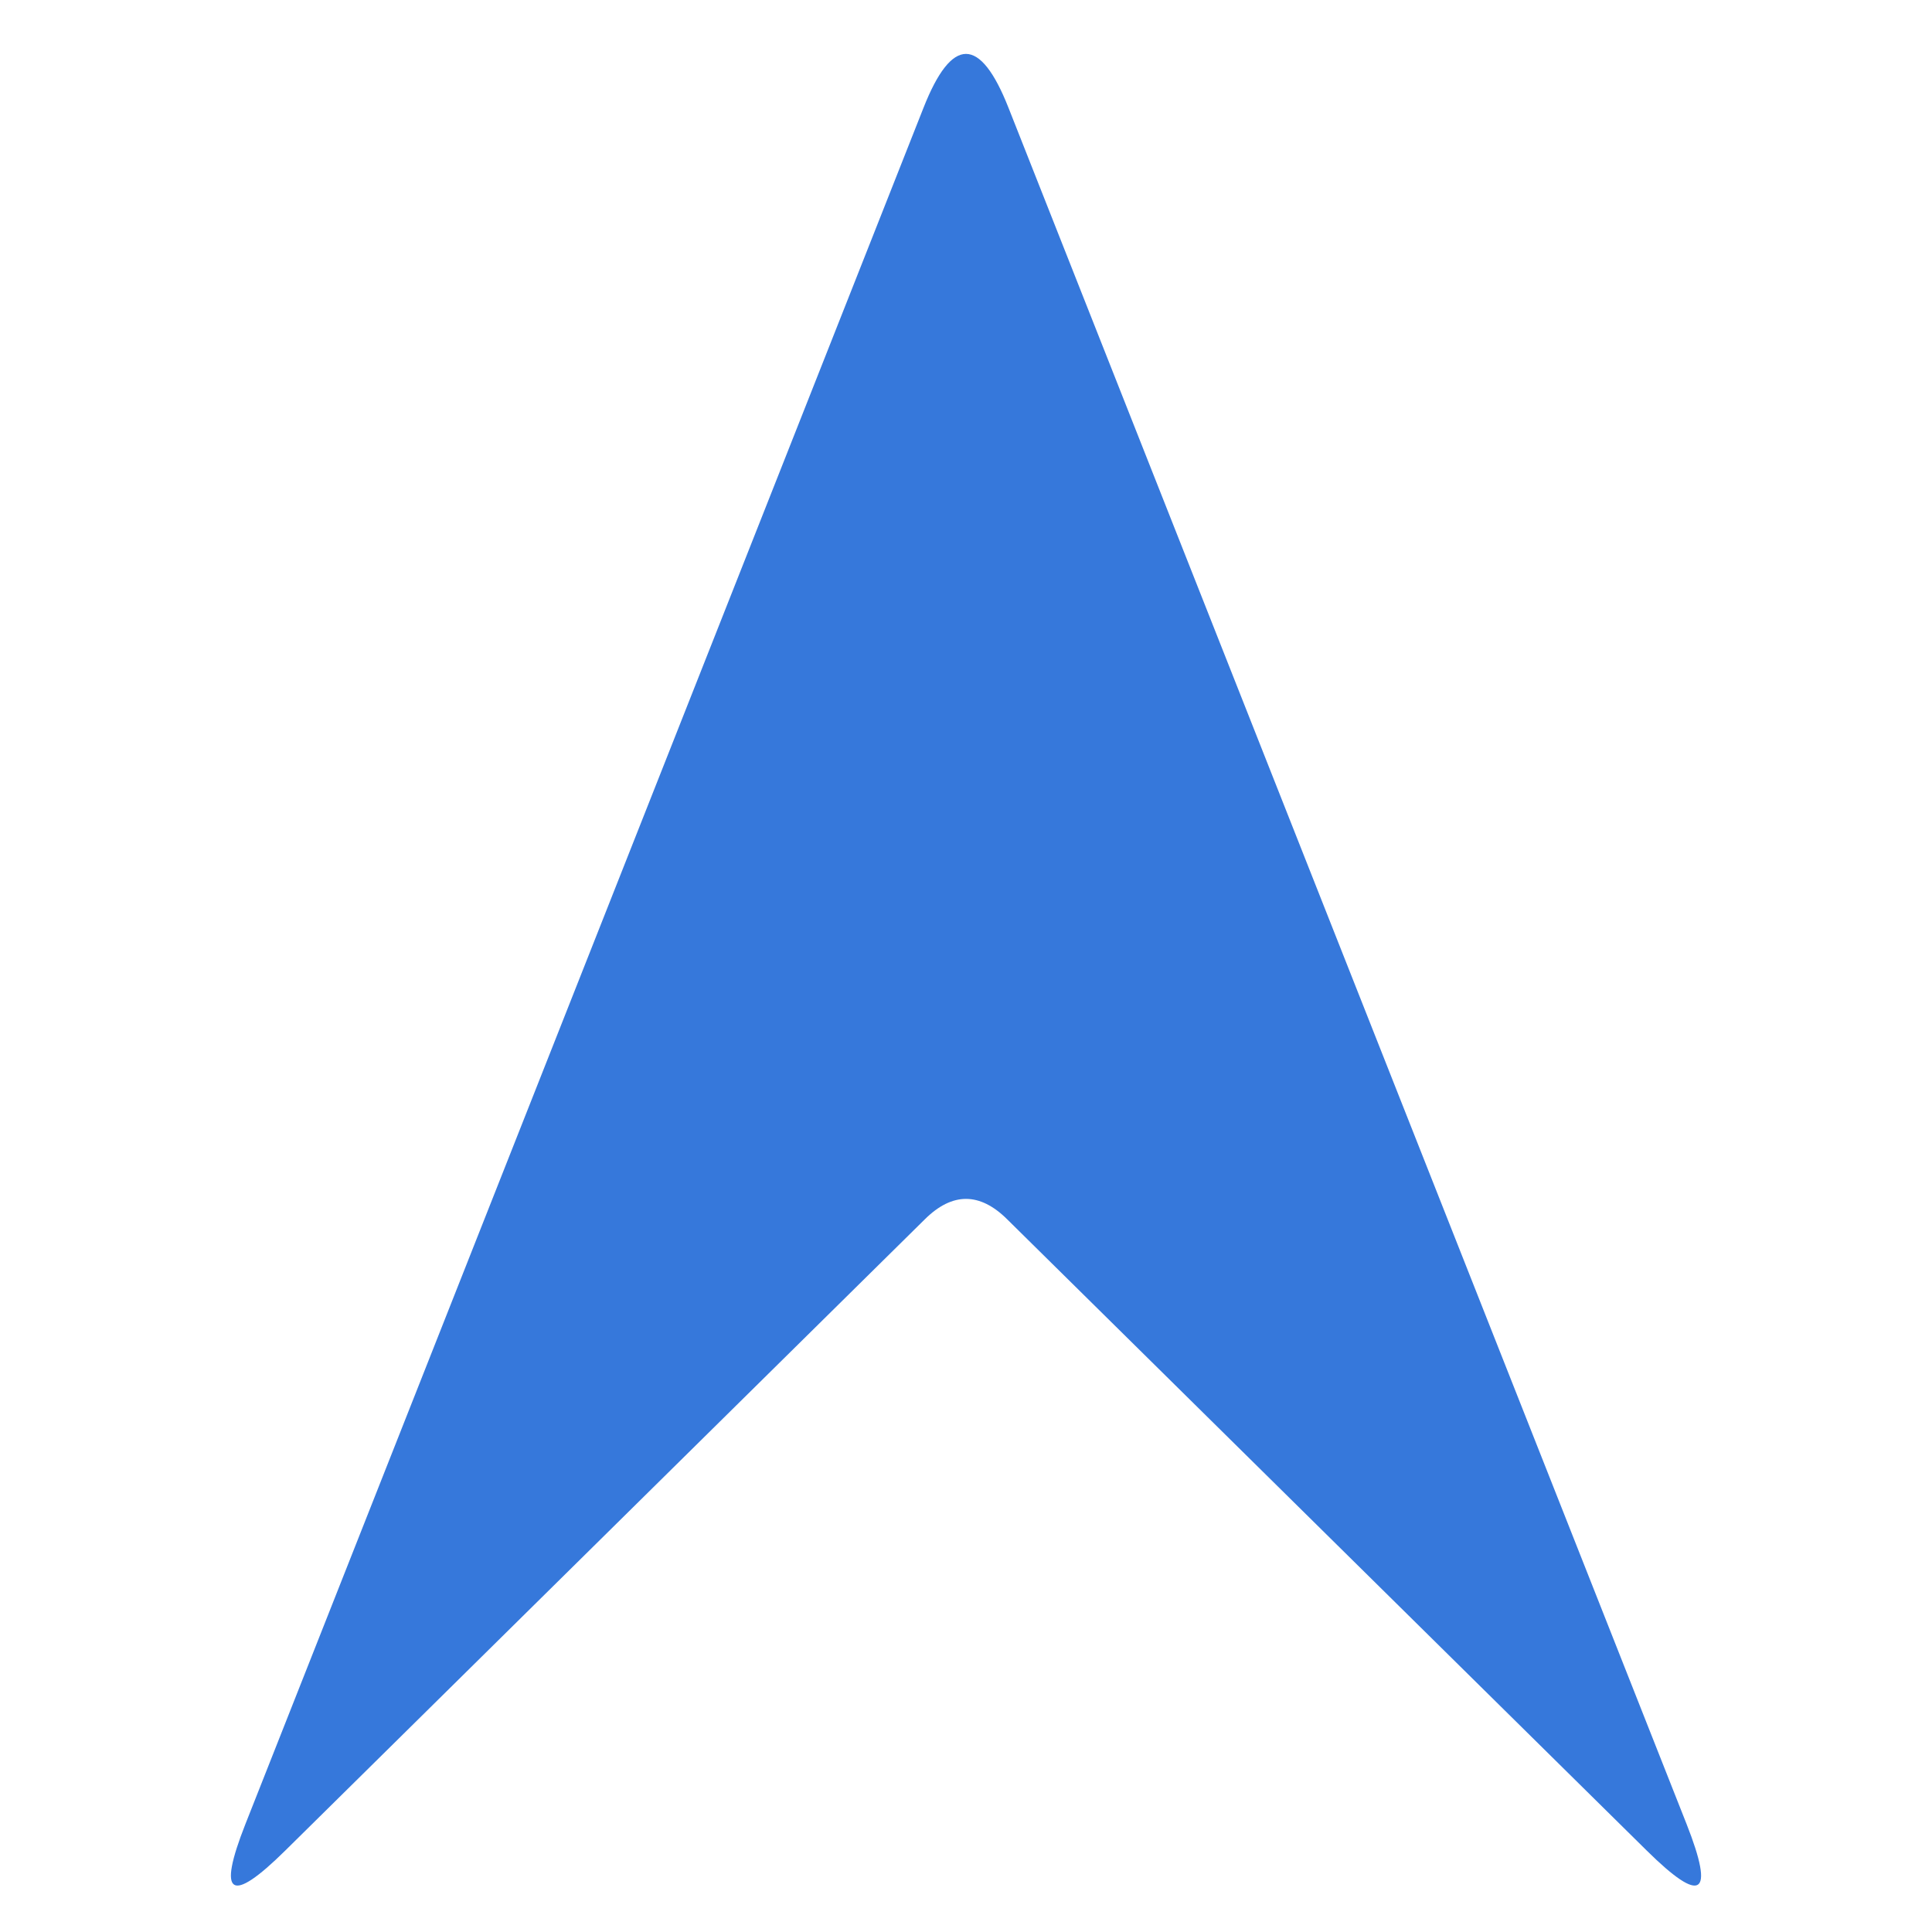
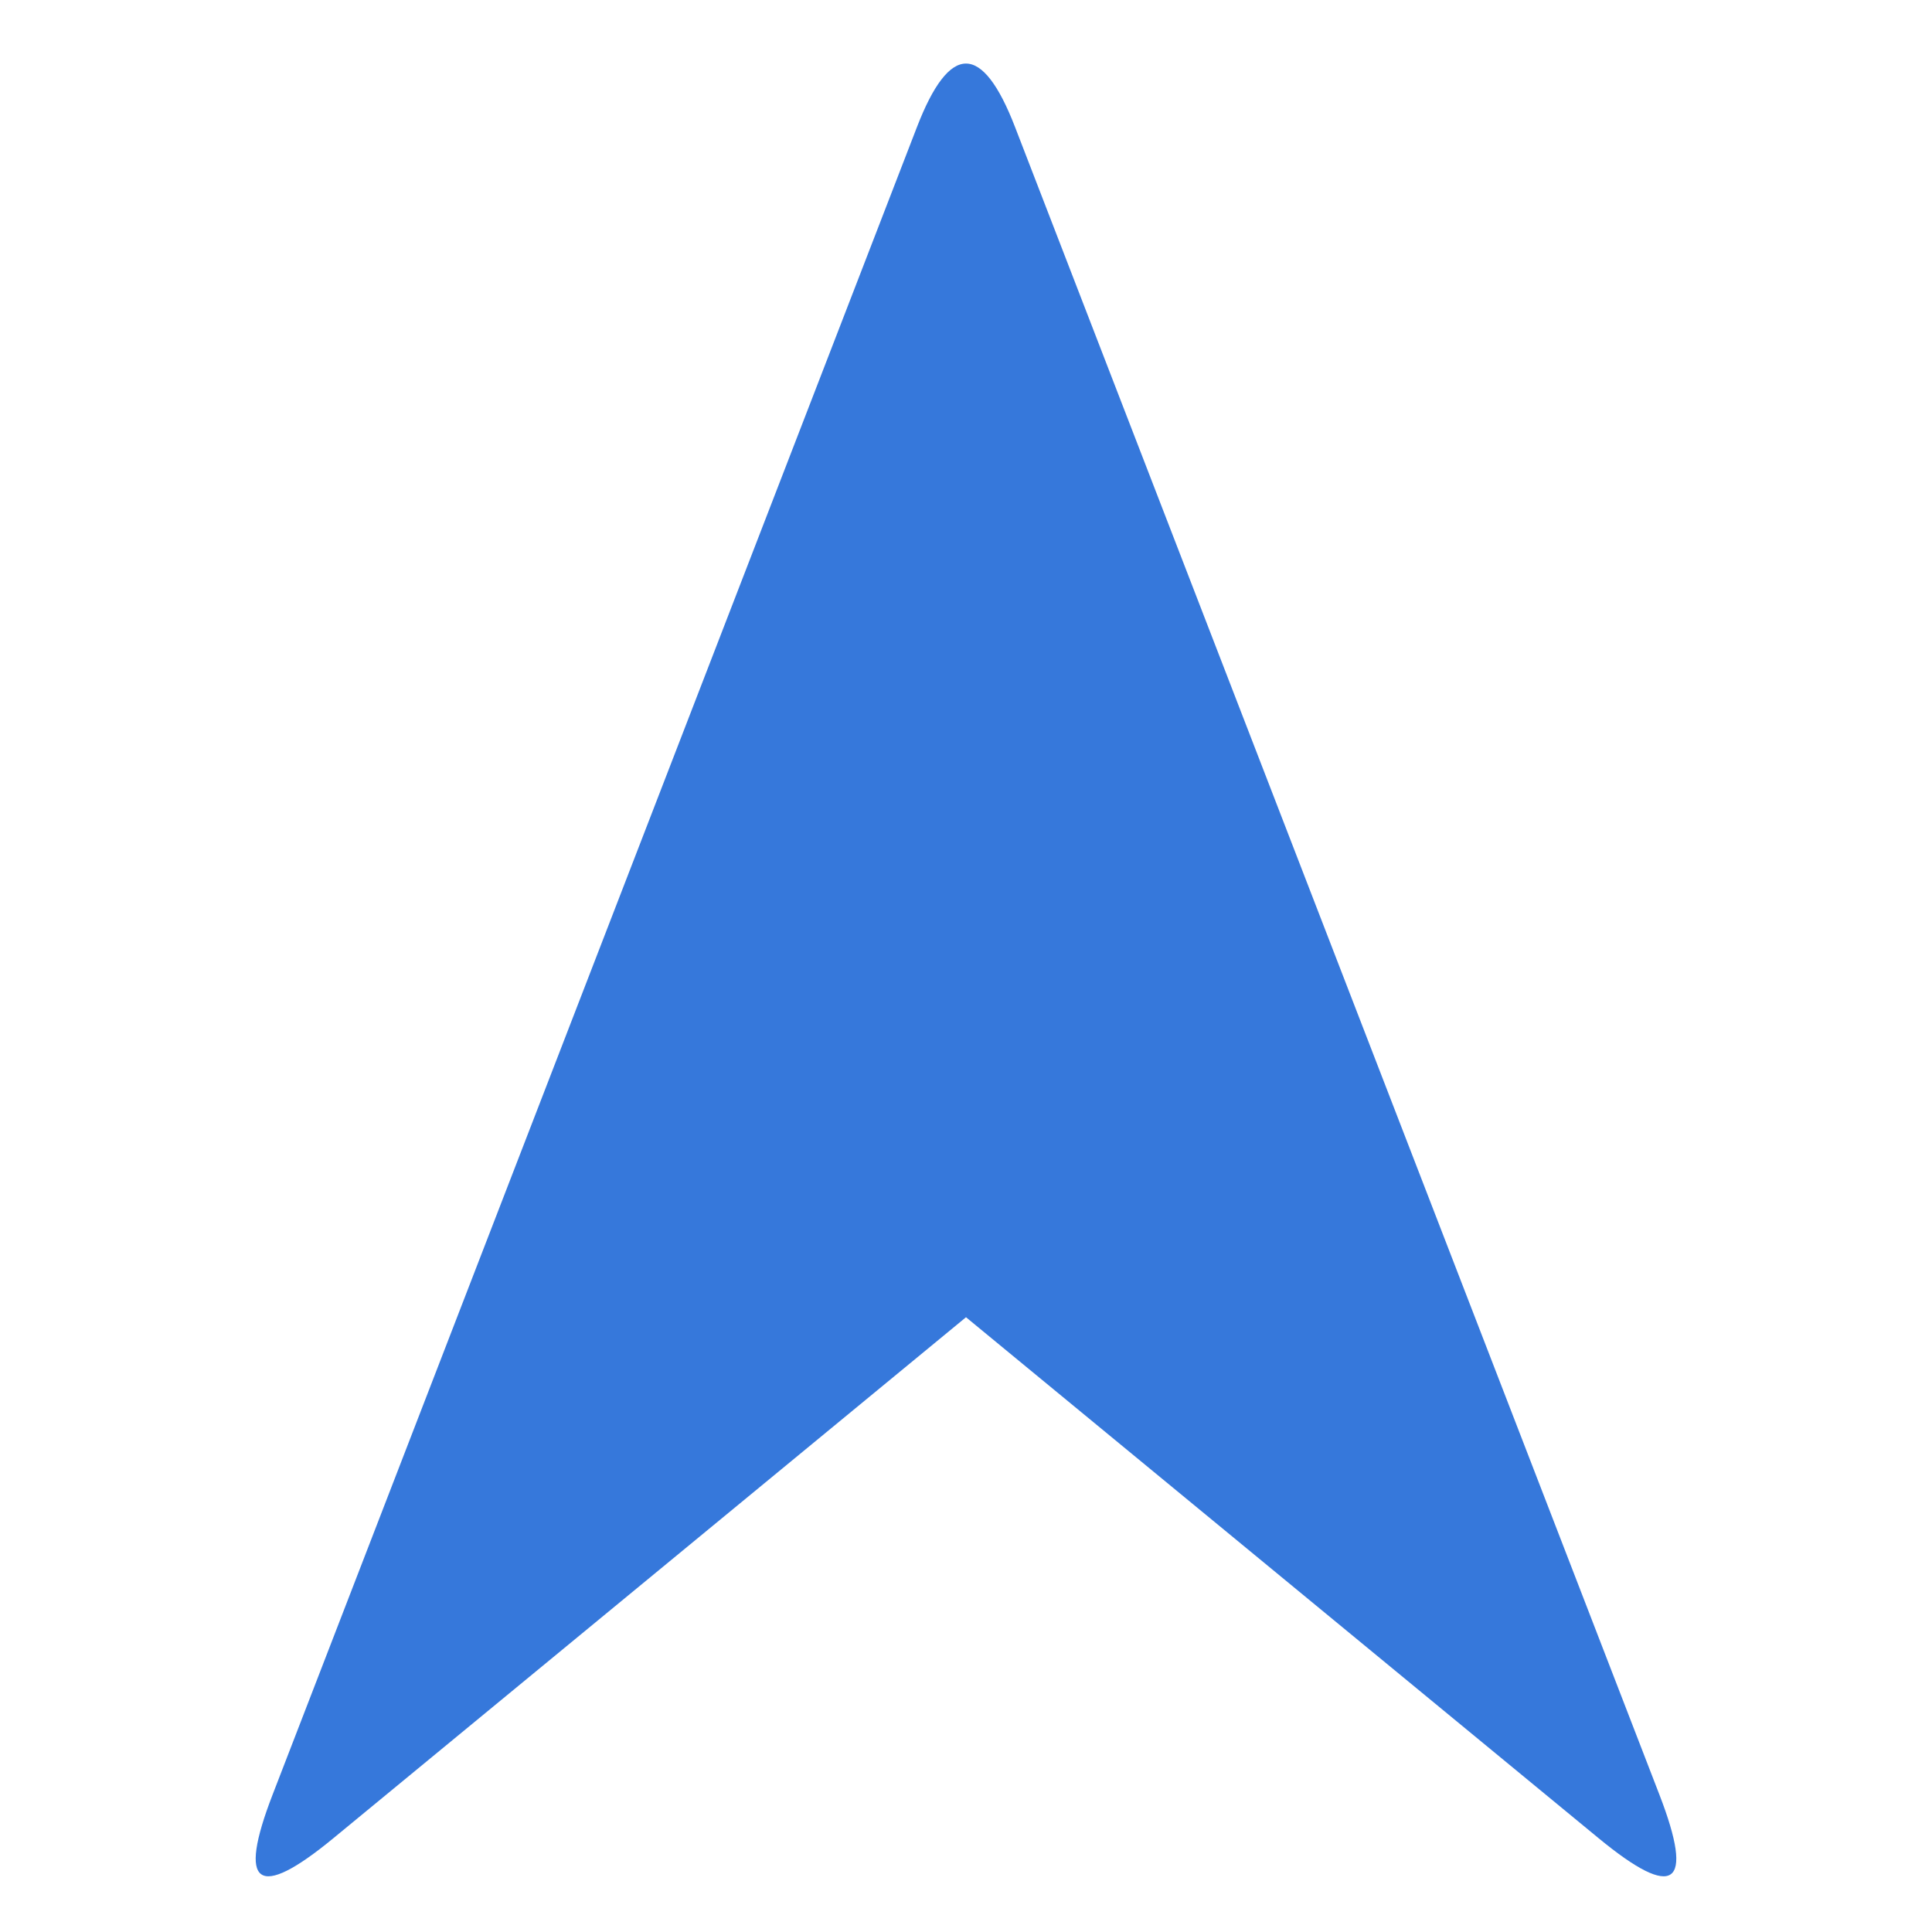
<svg xmlns="http://www.w3.org/2000/svg" width="10" height="10" viewBox="0 0 10 10" fill="none">
-   <path d="M4.78,0.558 Q5,0 5.22,0.558 L8.73,9.442 Q8.95,10 8.523,9.578 L5.213,6.311 Q5,6.1 4.787,6.311 L1.477,9.578 Q1.05,10 1.27,9.442 Z" fill="#3678DB" />
+   <path d="M4.746,0.658Q5,0 5.254,0.658L8.589,9.289Q8.864,10 8.275,9.515L5,6.818L1.725,9.515Q1.136,10 1.411,9.289Z" fill="#3678DB" />
</svg>
